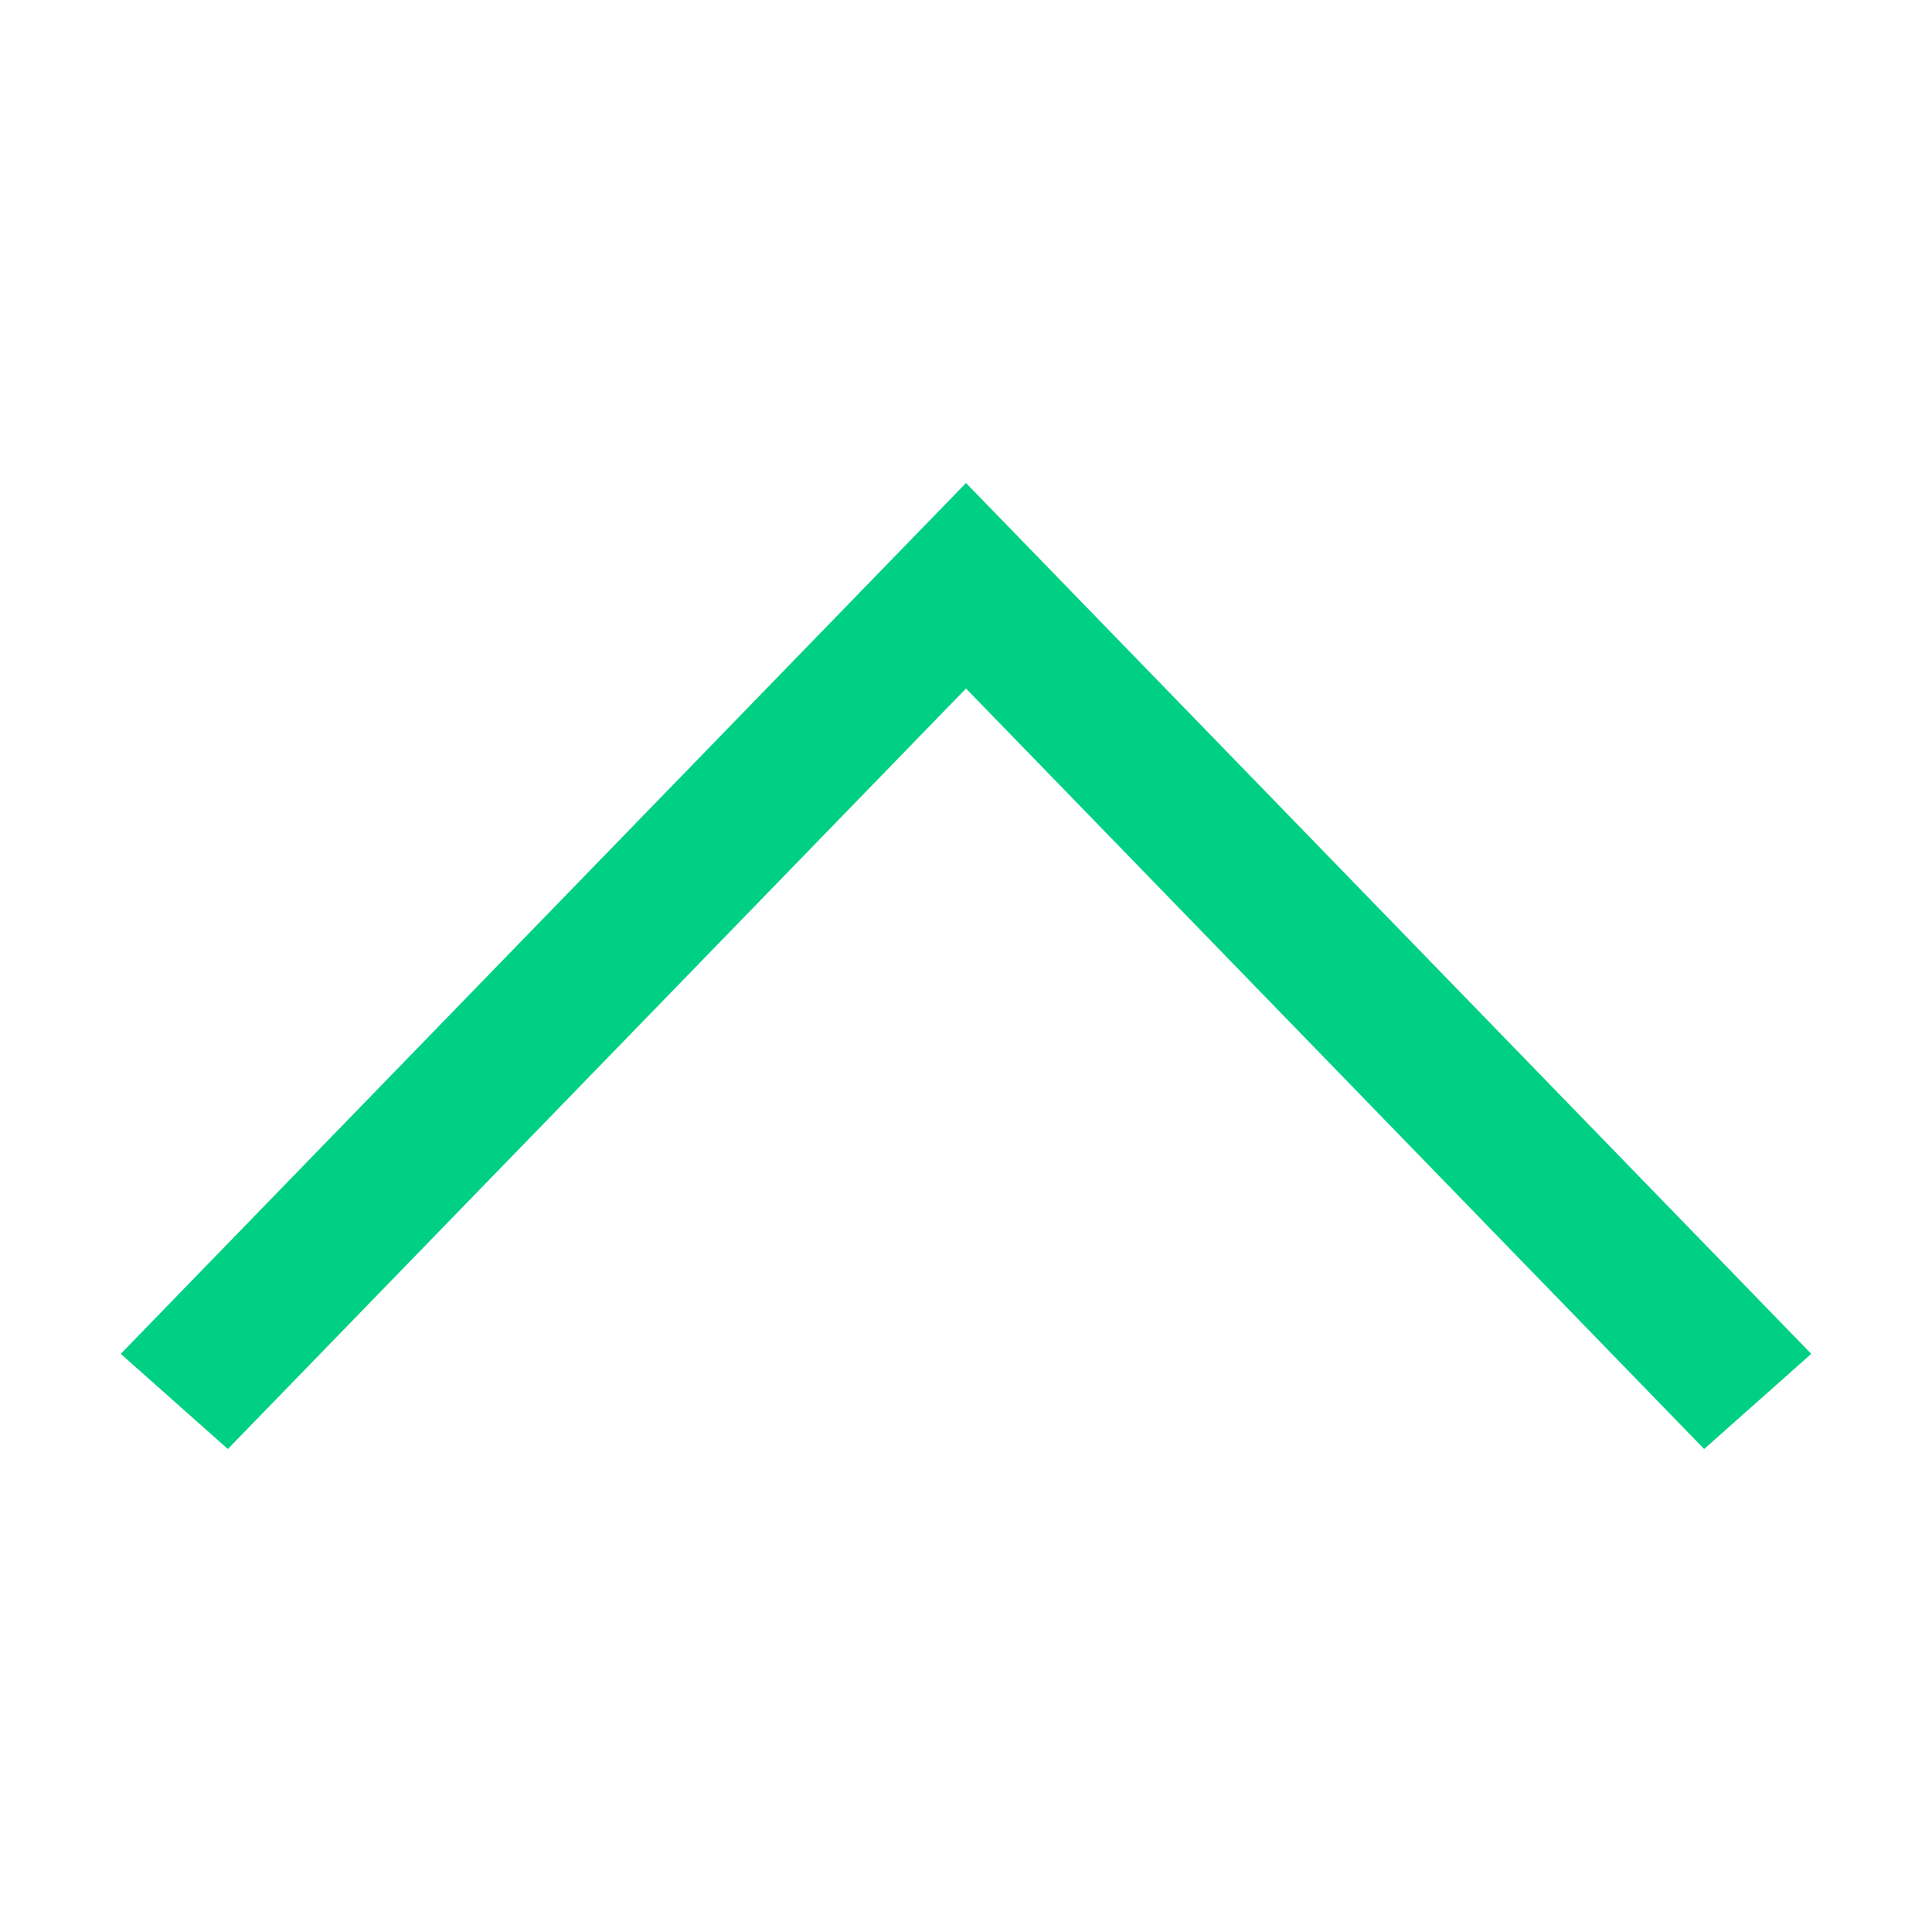
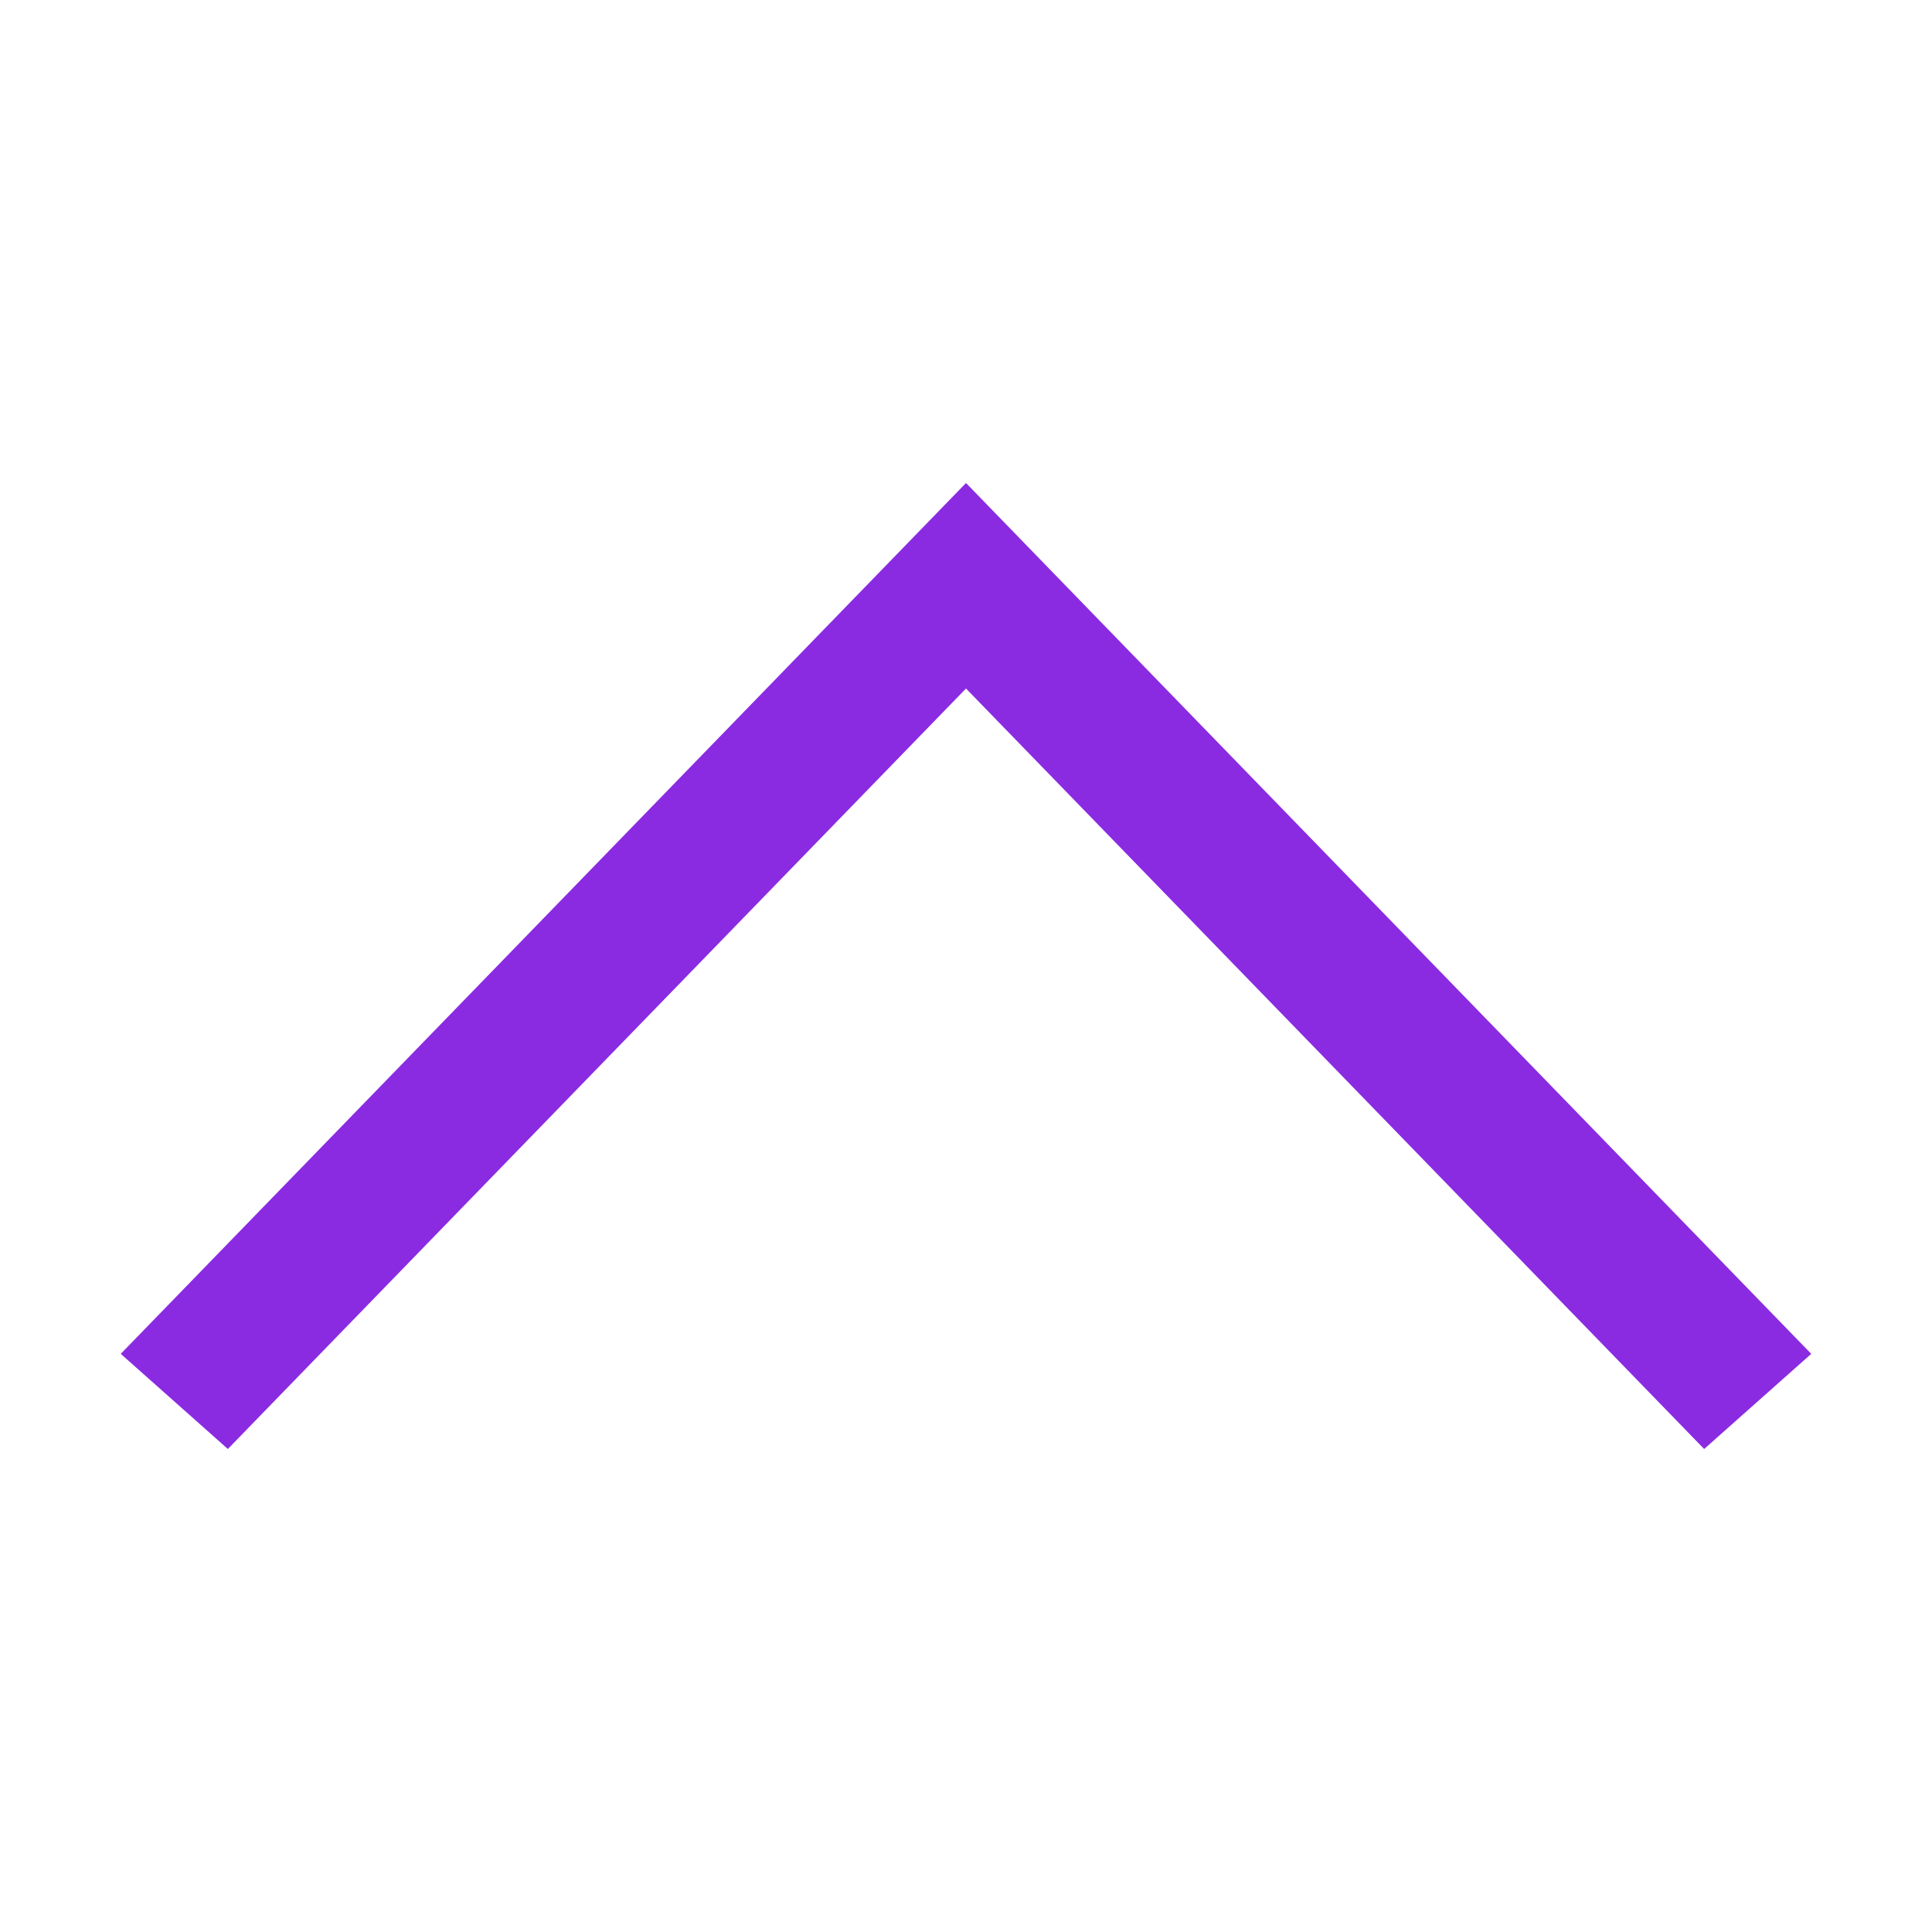
<svg xmlns="http://www.w3.org/2000/svg" width="800px" height="800px" viewBox="0 0 1024 1024" class="icon" version="1.1" fill="#00d084" transform="matrix(-1, 0, 0, 1, 0, 0)rotate(90)">
  <g id="SVGRepo_bgCarrier" stroke-width="0" />
  <g id="SVGRepo_tracerCarrier" stroke-linecap="round" stroke-linejoin="round" />
  <g id="SVGRepo_iconCarrier">
-     <path d="M768 903.232l-50.432 56.768L256 512l461.568-448 50.432 56.768L364.928 512z" fill="#00d084" />
+     <path d="M768 903.232l-50.432 56.768L256 512l461.568-448 50.432 56.768L364.928 512z" fill="#8a2be2" />
  </g>
</svg>
